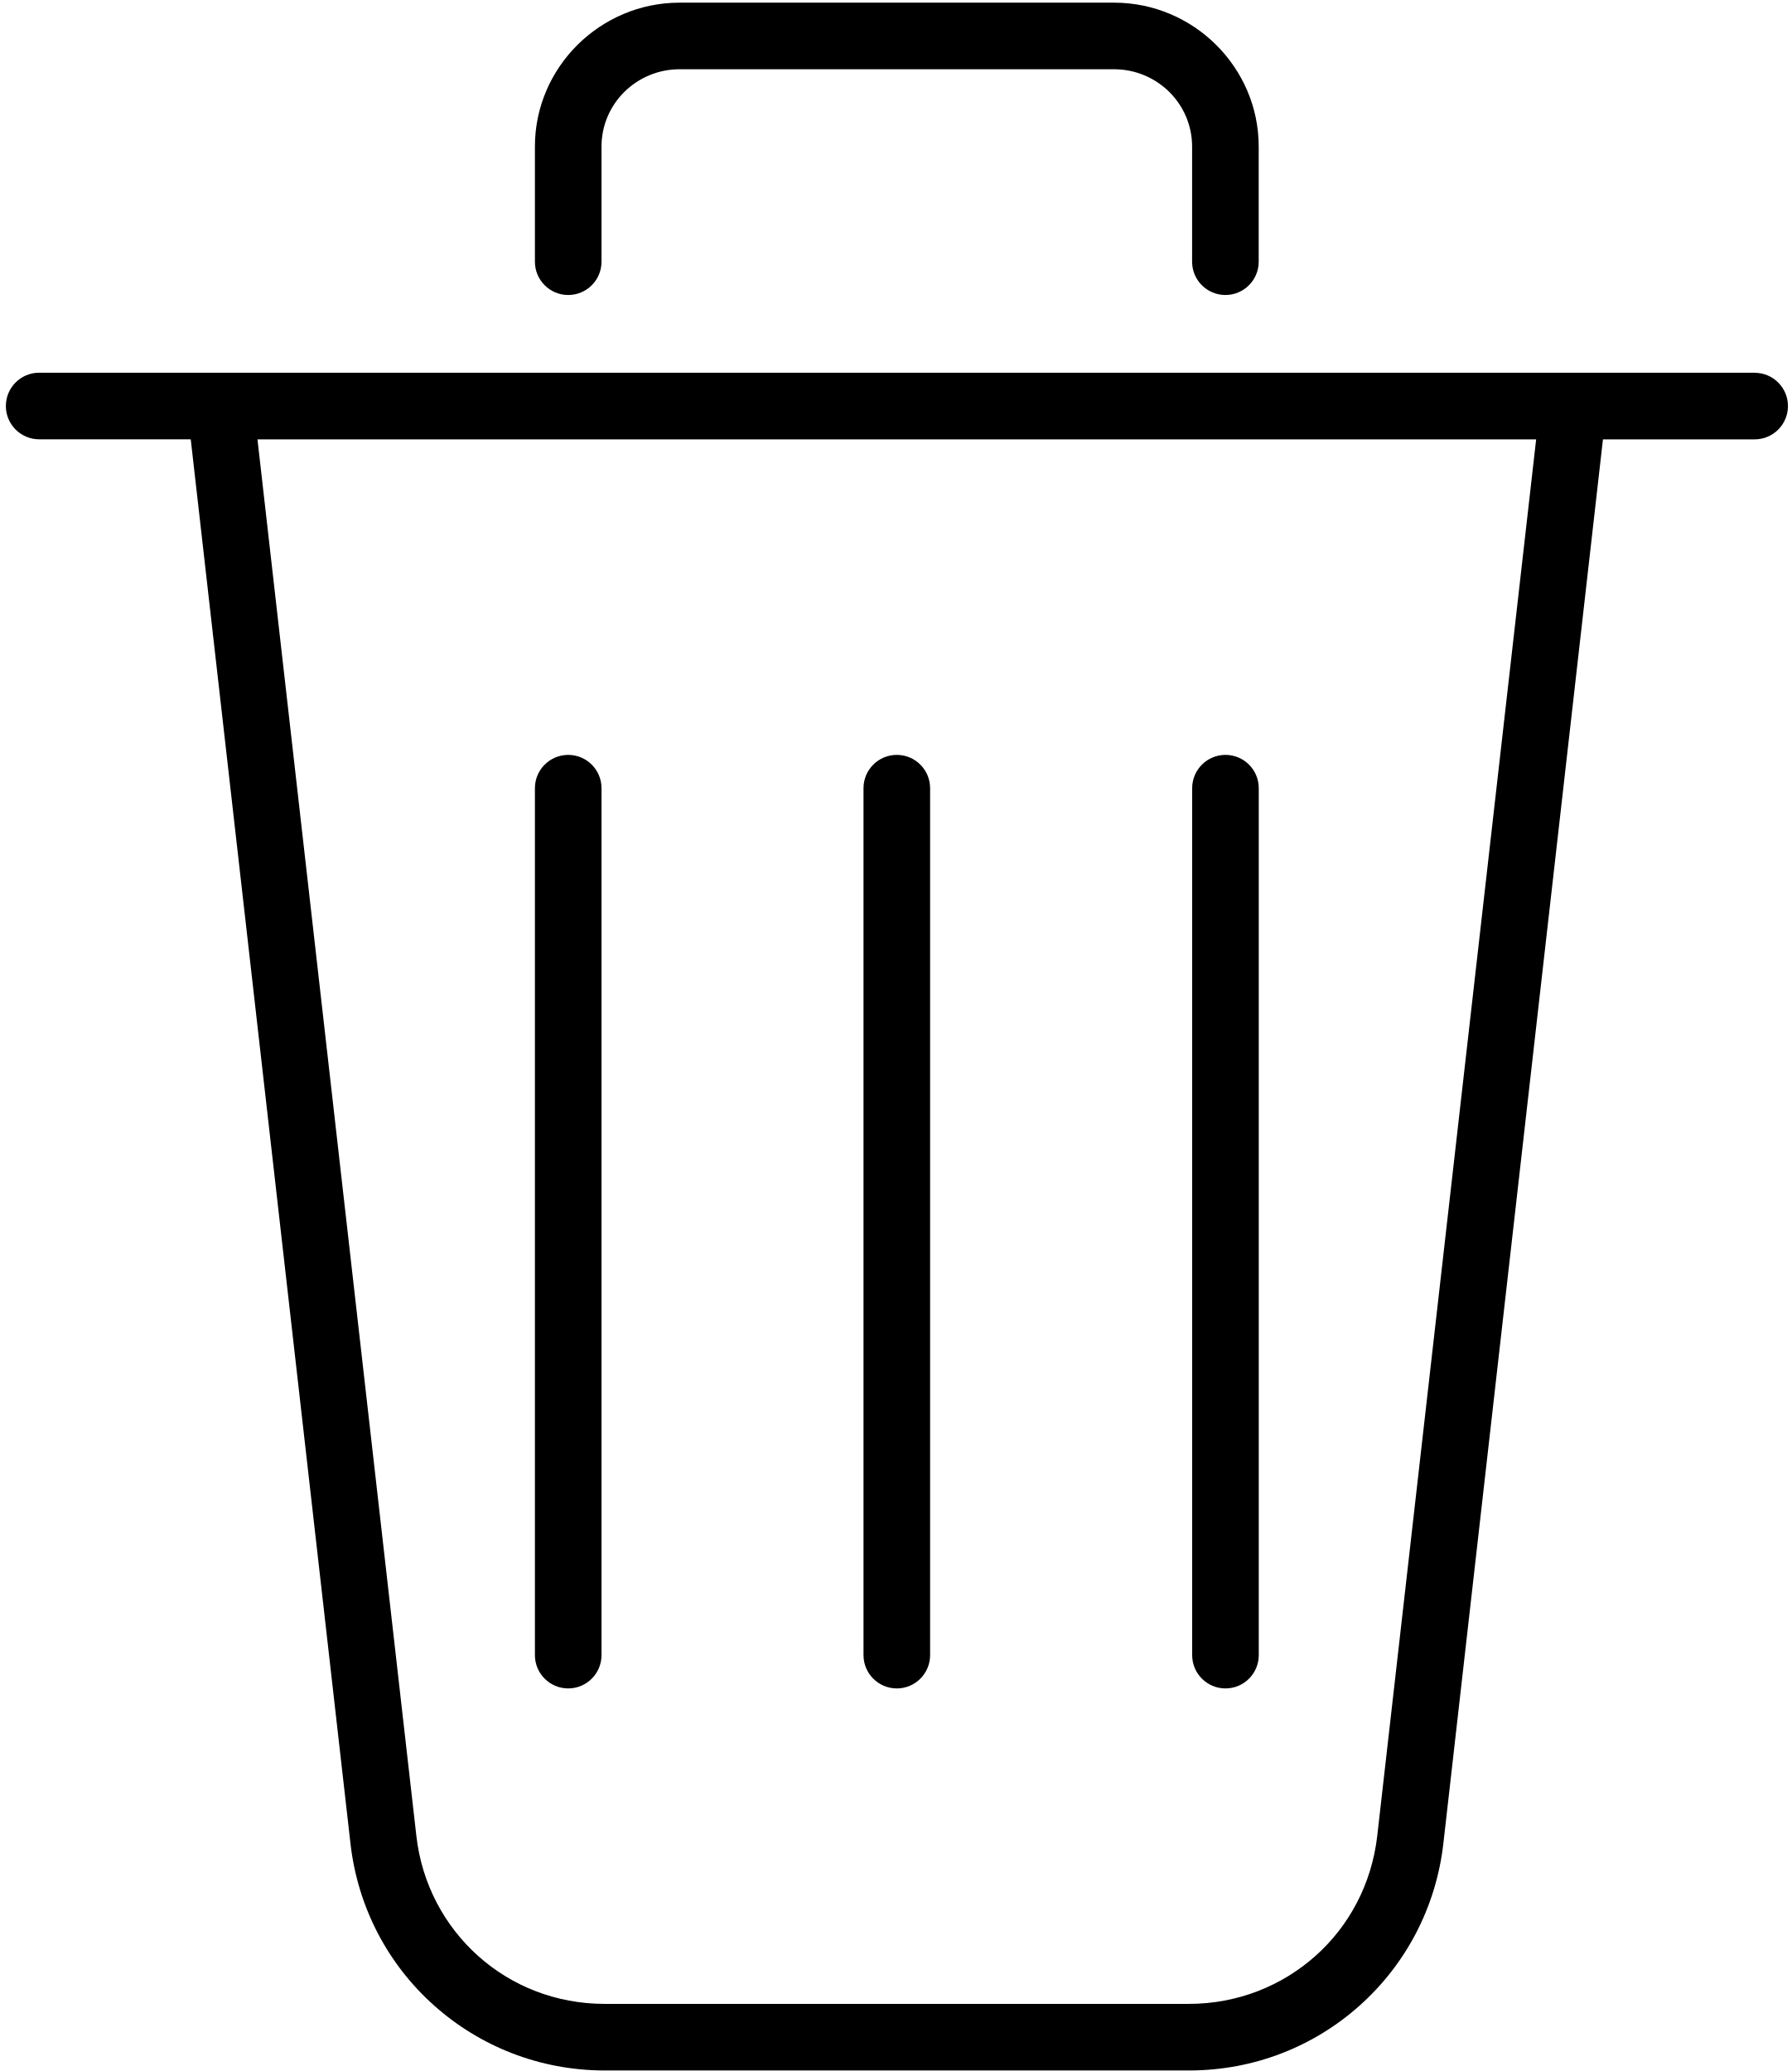
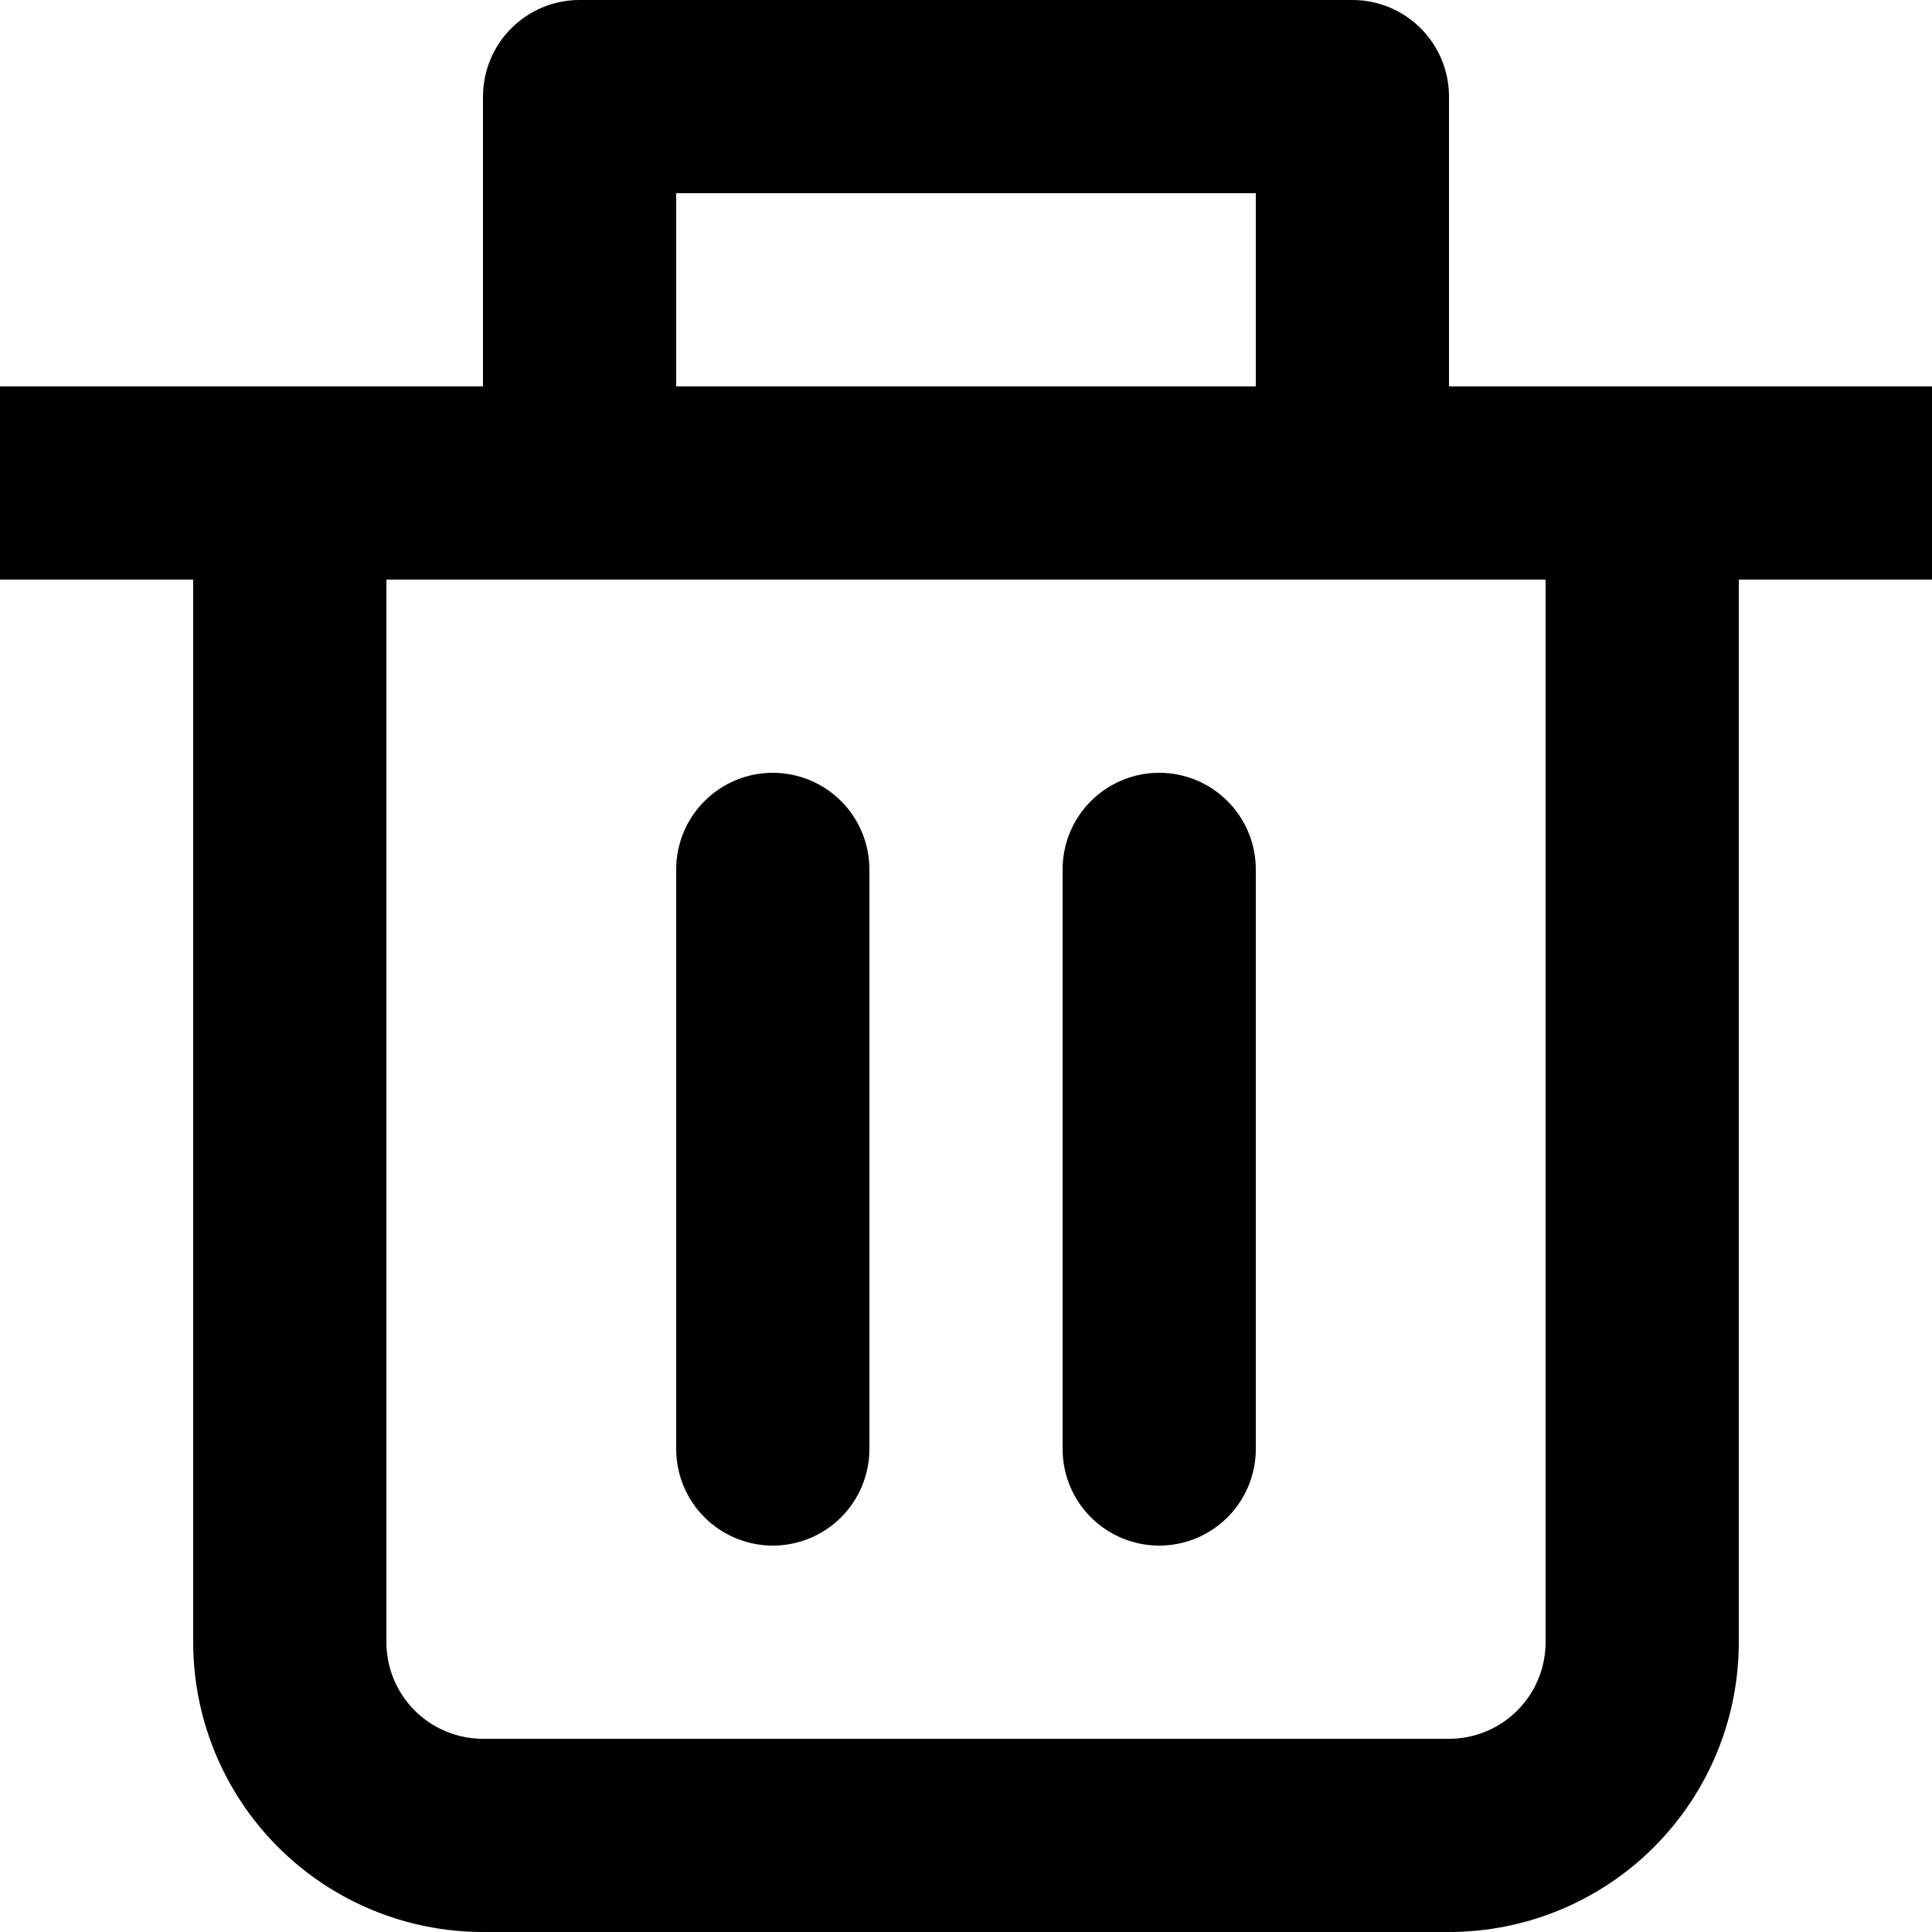
- <svg xmlns="http://www.w3.org/2000/svg" width="269" height="311" viewBox="0 0 269 311" fill="none">
-   <path d="M263.47 55.98C266.23 55.98 268.47 58.22 268.47 60.98C268.47 63.74 266.23 65.98 263.47 65.98H240.69L216.73 276.81C215.62 286.56 210.98 295.08 204.16 301.17C197.35 307.27 188.35 310.92 178.55 310.92H90.8C81.01 310.92 72.02 307.27 65.19 301.17C58.37 295.1 53.72 286.56 52.62 276.8L28.64 65.97H5.88C3.12 65.97 0.88 63.73 0.88 60.97C0.88 58.21 3.12 55.97 5.88 55.97H263.49L263.47 55.98ZM139.66 248.55C139.66 251.31 137.42 253.55 134.66 253.55C131.9 253.55 129.66 251.31 129.66 248.55V118.36C129.66 115.6 131.9 113.36 134.66 113.36C137.42 113.36 139.66 115.6 139.66 118.36V248.55ZM189.01 248.55C189.01 251.31 186.77 253.55 184.01 253.55C181.25 253.55 179.01 251.31 179.01 248.55V118.36C179.01 115.6 181.25 113.36 184.01 113.36C186.77 113.36 189.01 115.6 189.01 118.36V248.55ZM90.32 248.55C90.32 251.31 88.08 253.55 85.32 253.55C82.56 253.55 80.32 251.31 80.32 248.55V118.36C80.32 115.6 82.56 113.36 85.32 113.36C88.08 113.36 90.32 115.6 90.32 118.36V248.55ZM90.32 39.3C90.32 42.06 88.08 44.3 85.32 44.3C82.56 44.3 80.32 42.06 80.32 39.3V22C80.32 16.06 82.77 10.66 86.71 6.74C90.65 2.83 96.08 0.4 102.03 0.4H167.29C173.25 0.4 178.68 2.83 182.61 6.74C186.55 10.66 189 16.06 189 22V39.3C189 42.06 186.76 44.3 184 44.3C181.24 44.3 179 42.06 179 39.3V22C179 18.81 177.69 15.91 175.58 13.81C173.46 11.71 170.52 10.4 167.29 10.4H102.03C98.79 10.4 95.86 11.71 93.74 13.81C91.63 15.9 90.32 18.81 90.32 22V39.3ZM230.66 65.98H38.66L62.52 275.71C63.34 282.92 66.77 289.23 71.8 293.73C76.82 298.23 83.49 300.92 90.78 300.92H178.53C185.81 300.92 192.47 298.22 197.51 293.73C202.55 289.25 205.97 282.93 206.8 275.69L230.66 65.98Z" fill="black" />
+ <svg xmlns="http://www.w3.org/2000/svg" width="94" height="94" viewBox="0 0 94 94" fill="none">
+   <path d="M70.5 18.8V4.7C70.5 3.453 70.005 2.258 69.123 1.377C68.242 0.495 67.046 0 65.8 0H28.2C26.953 0 25.758 0.495 24.877 1.377C23.995 2.258 23.5 3.453 23.5 4.7V18.8H0V28.2H9.4V79.9C9.4 83.639 10.886 87.226 13.53 89.87C16.174 92.514 19.76 94 23.5 94H70.5C74.24 94 77.826 92.514 80.47 89.87C83.115 87.226 84.6 83.639 84.6 79.9V28.2H94V18.8H70.5ZM32.9 9.4H61.1V18.8H32.9V9.4ZM75.2 79.9C75.2 81.147 74.705 82.342 73.823 83.223C72.942 84.105 71.746 84.6 70.5 84.6H23.5C22.253 84.6 21.058 84.105 20.177 83.223C19.295 82.342 18.8 81.147 18.8 79.9V28.2H75.2V79.9ZM32.9 70.5V42.3C32.9 41.053 33.395 39.858 34.277 38.977C35.158 38.095 36.353 37.6 37.6 37.6C38.846 37.6 40.042 38.095 40.923 38.977C41.805 39.858 42.3 41.053 42.3 42.3V70.5C42.3 71.746 41.805 72.942 40.923 73.823C40.042 74.705 38.846 75.2 37.6 75.2C36.353 75.2 35.158 74.705 34.277 73.823C33.395 72.942 32.9 71.746 32.9 70.5ZM51.7 70.5V42.3C51.7 41.053 52.195 39.858 53.077 38.977C53.958 38.095 55.154 37.6 56.4 37.6C57.647 37.6 58.842 38.095 59.723 38.977C60.605 39.858 61.1 41.053 61.1 42.3V70.5C61.1 71.746 60.605 72.942 59.723 73.823C58.842 74.705 57.647 75.2 56.4 75.2C55.154 75.2 53.958 74.705 53.077 73.823C52.195 72.942 51.7 71.746 51.7 70.5Z" fill="black" />
</svg>
